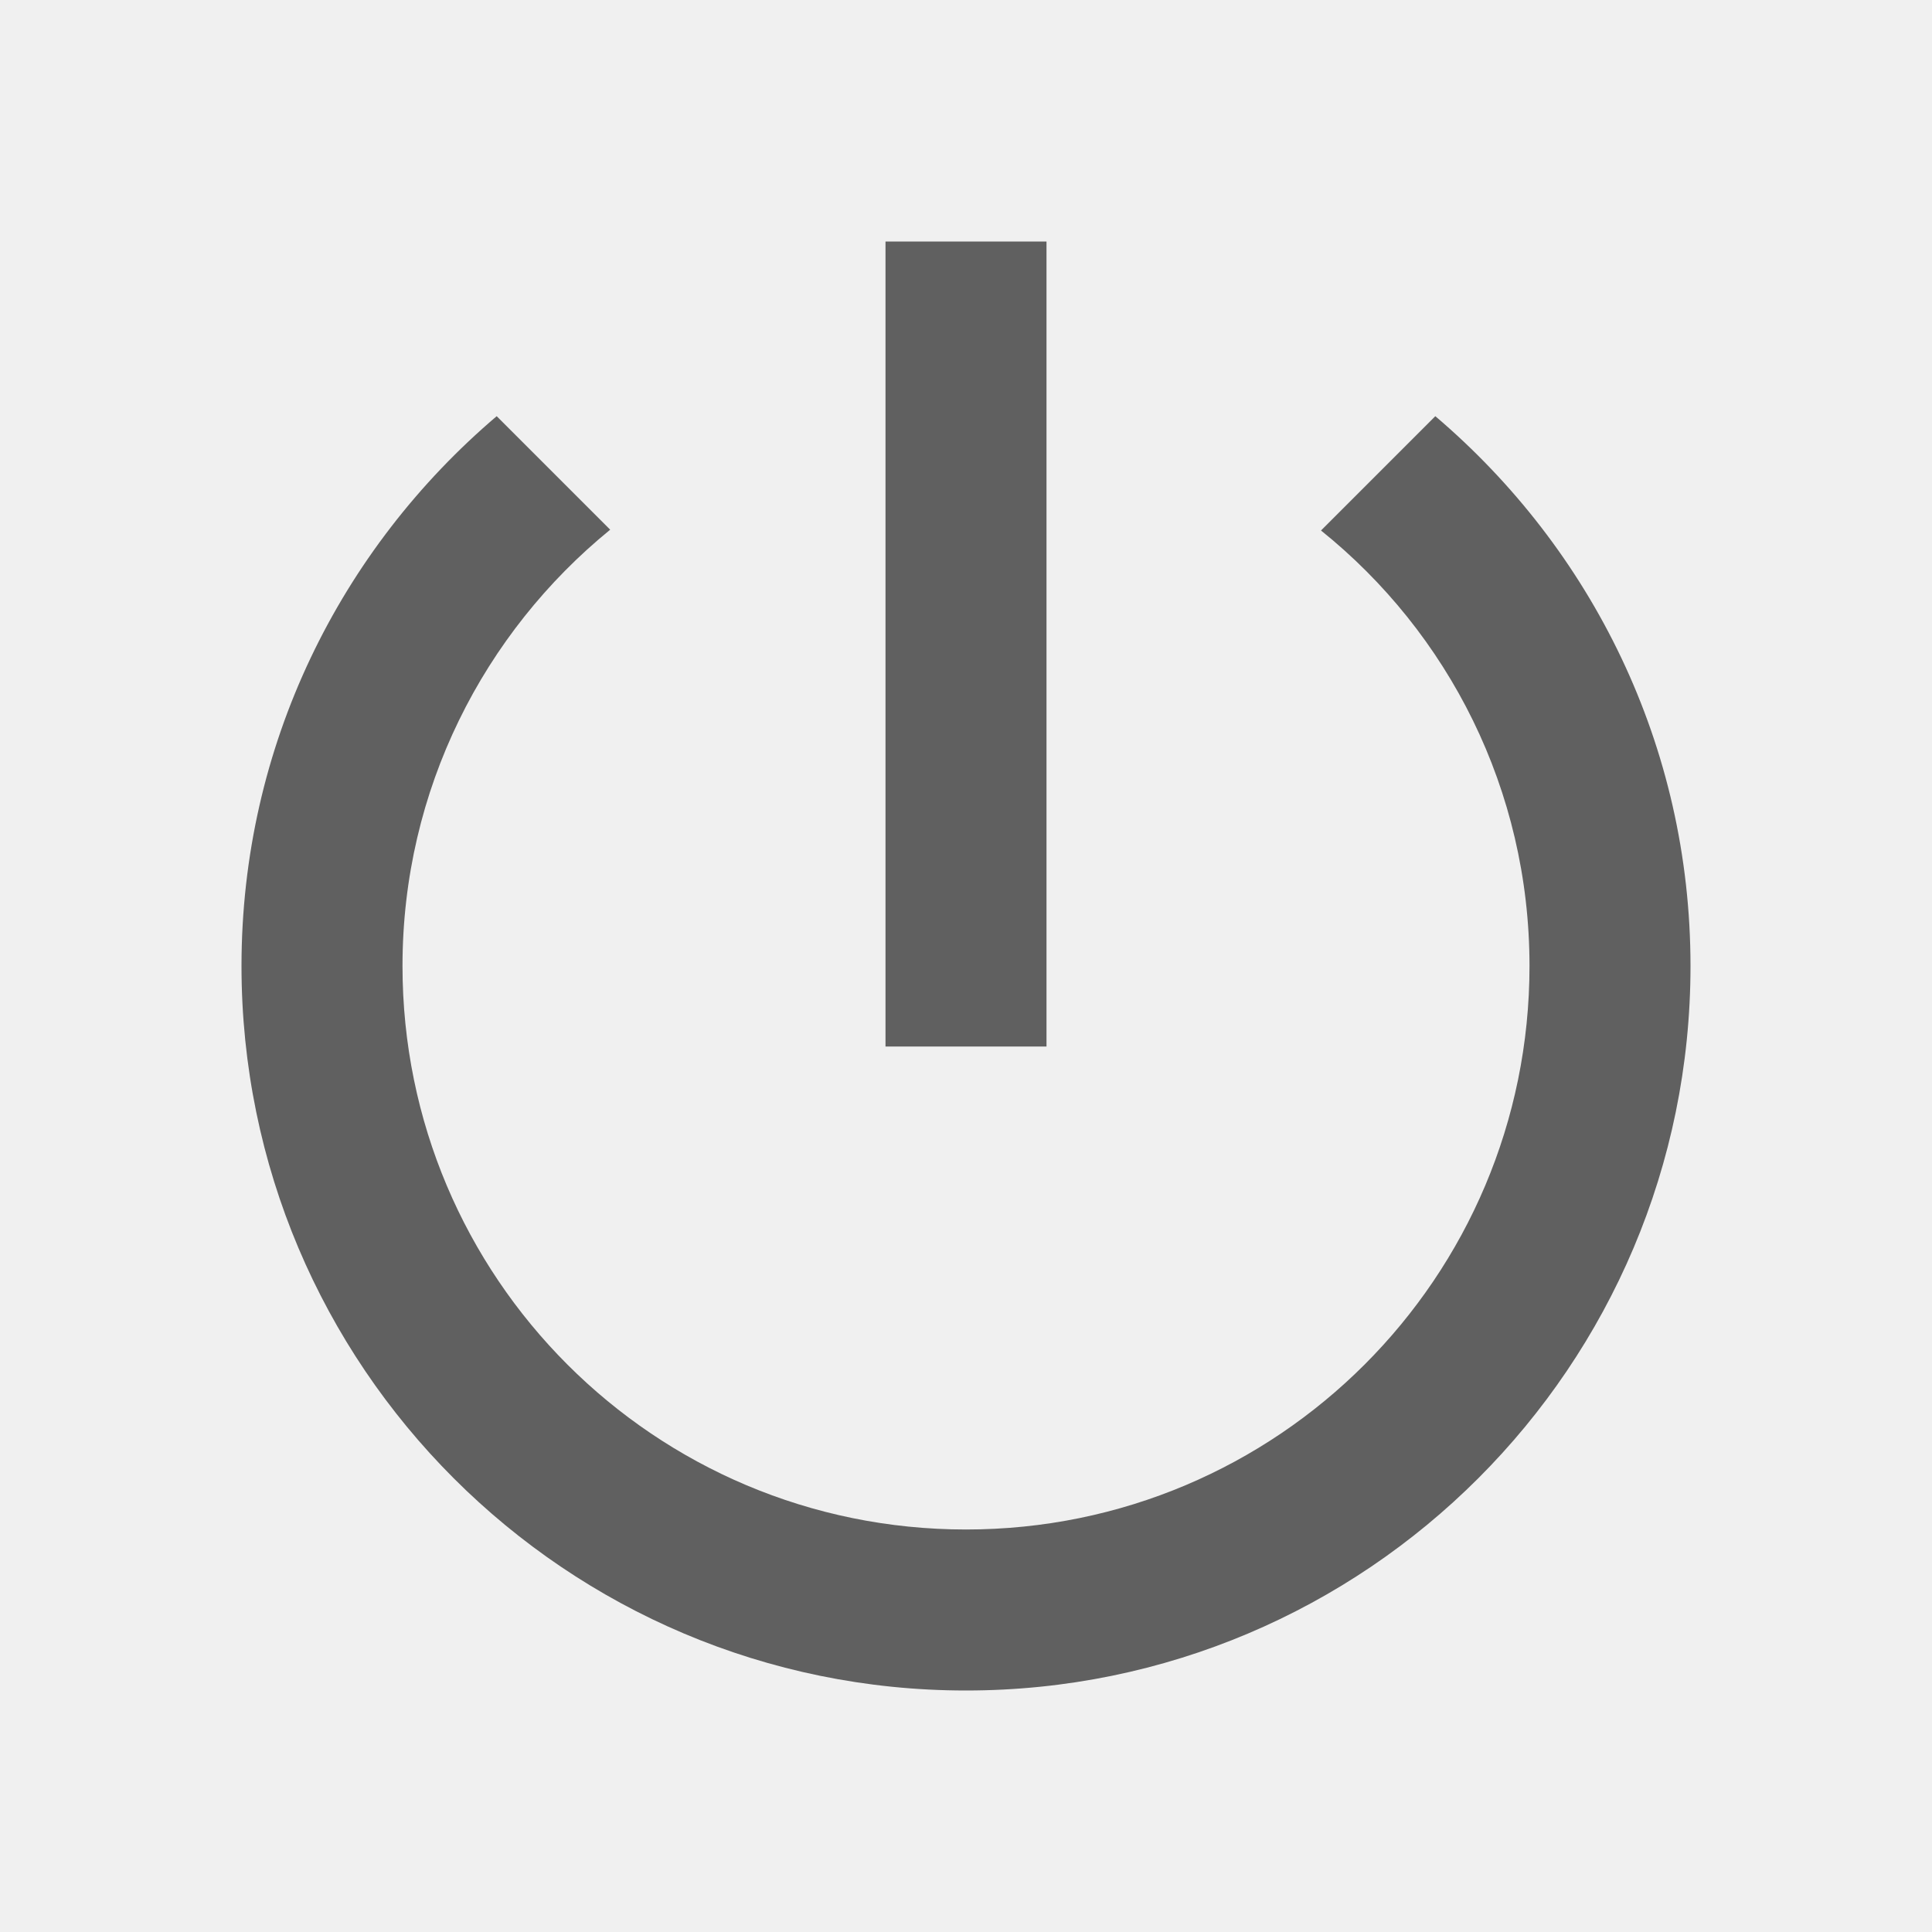
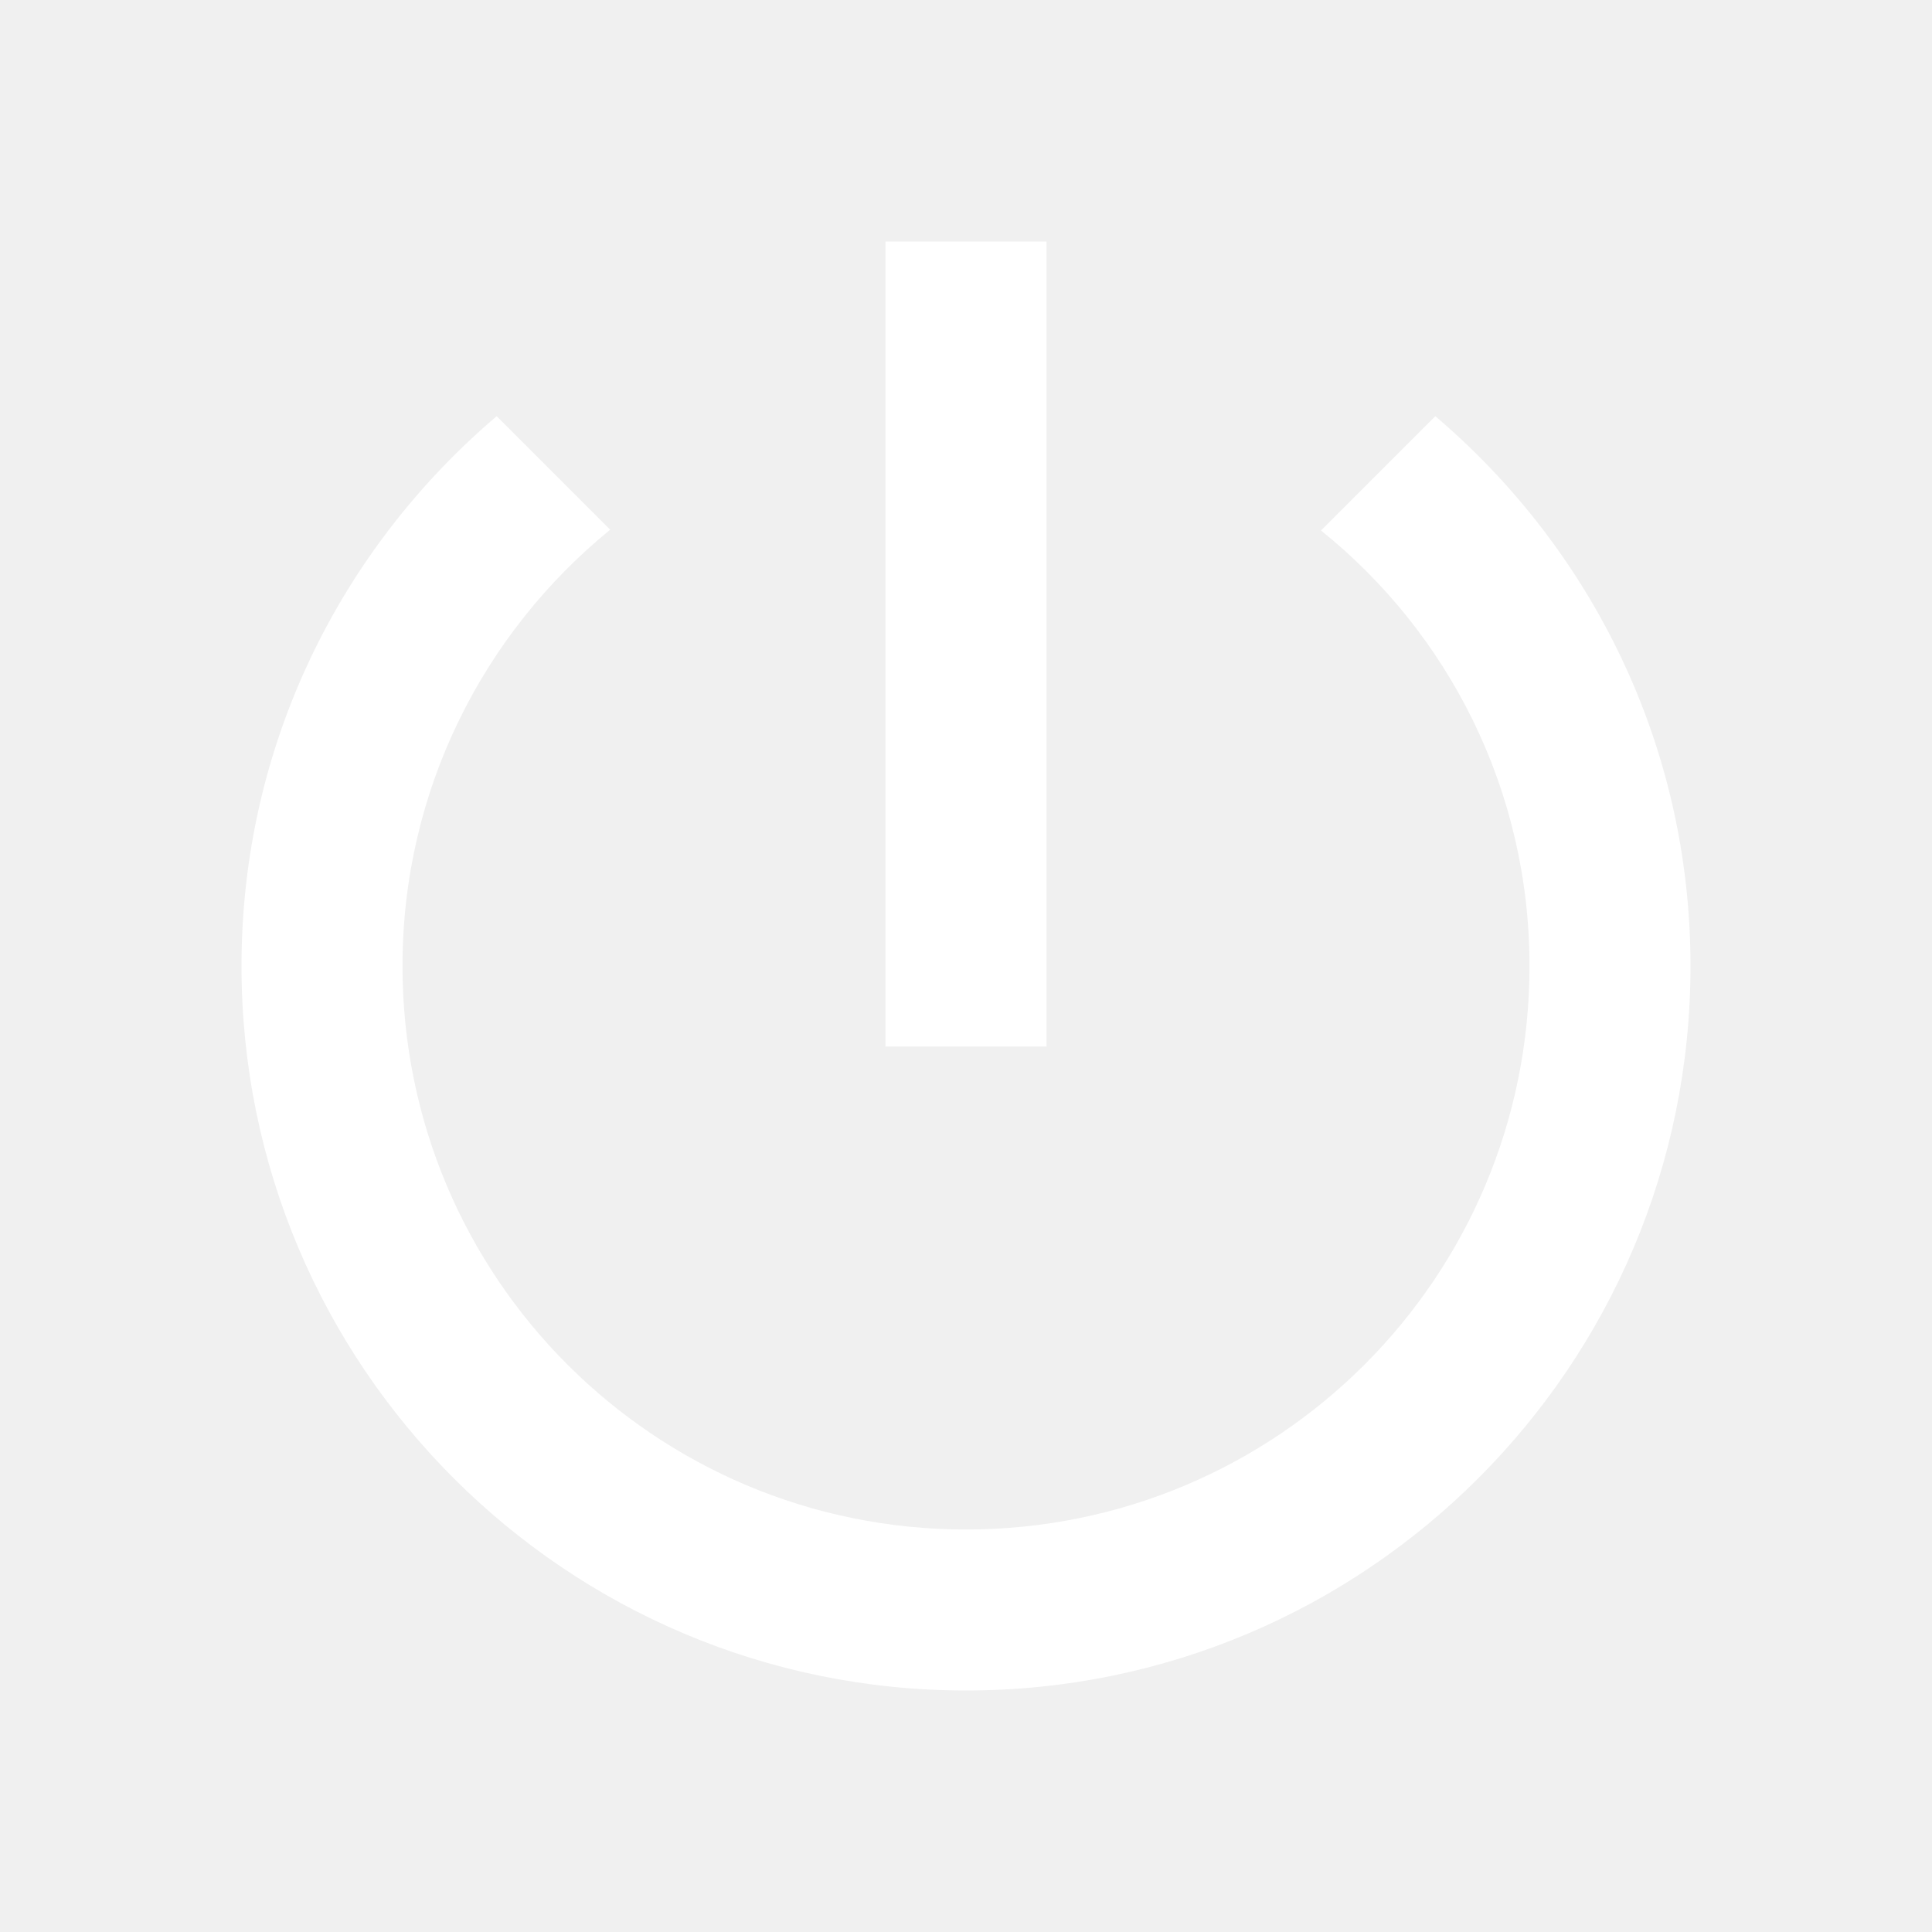
- <svg xmlns="http://www.w3.org/2000/svg" fill="rgba(0, 0, 0, 0.6)" height="24" viewBox="0 0 24 24" width="24">
+ <svg xmlns="http://www.w3.org/2000/svg" fill="#FFFFFF" height="24" viewBox="0 0 24 24" width="24">
  <path d="M0 0h24v24H0z" fill="none" />
  <path d="M13 3h-2v10h2V3zm4.83 2.17l-1.42 1.42C17.99 7.86 19 9.81 19 12c0 3.87-3.13 7-7 7s-7-3.13-7-7c0-2.19 1.01-4.14 2.58-5.42L6.17 5.17C4.23 6.82 3 9.26 3 12c0 4.97 4.03 9 9 9s9-4.03 9-9c0-2.74-1.23-5.18-3.17-6.83z" />
</svg>
